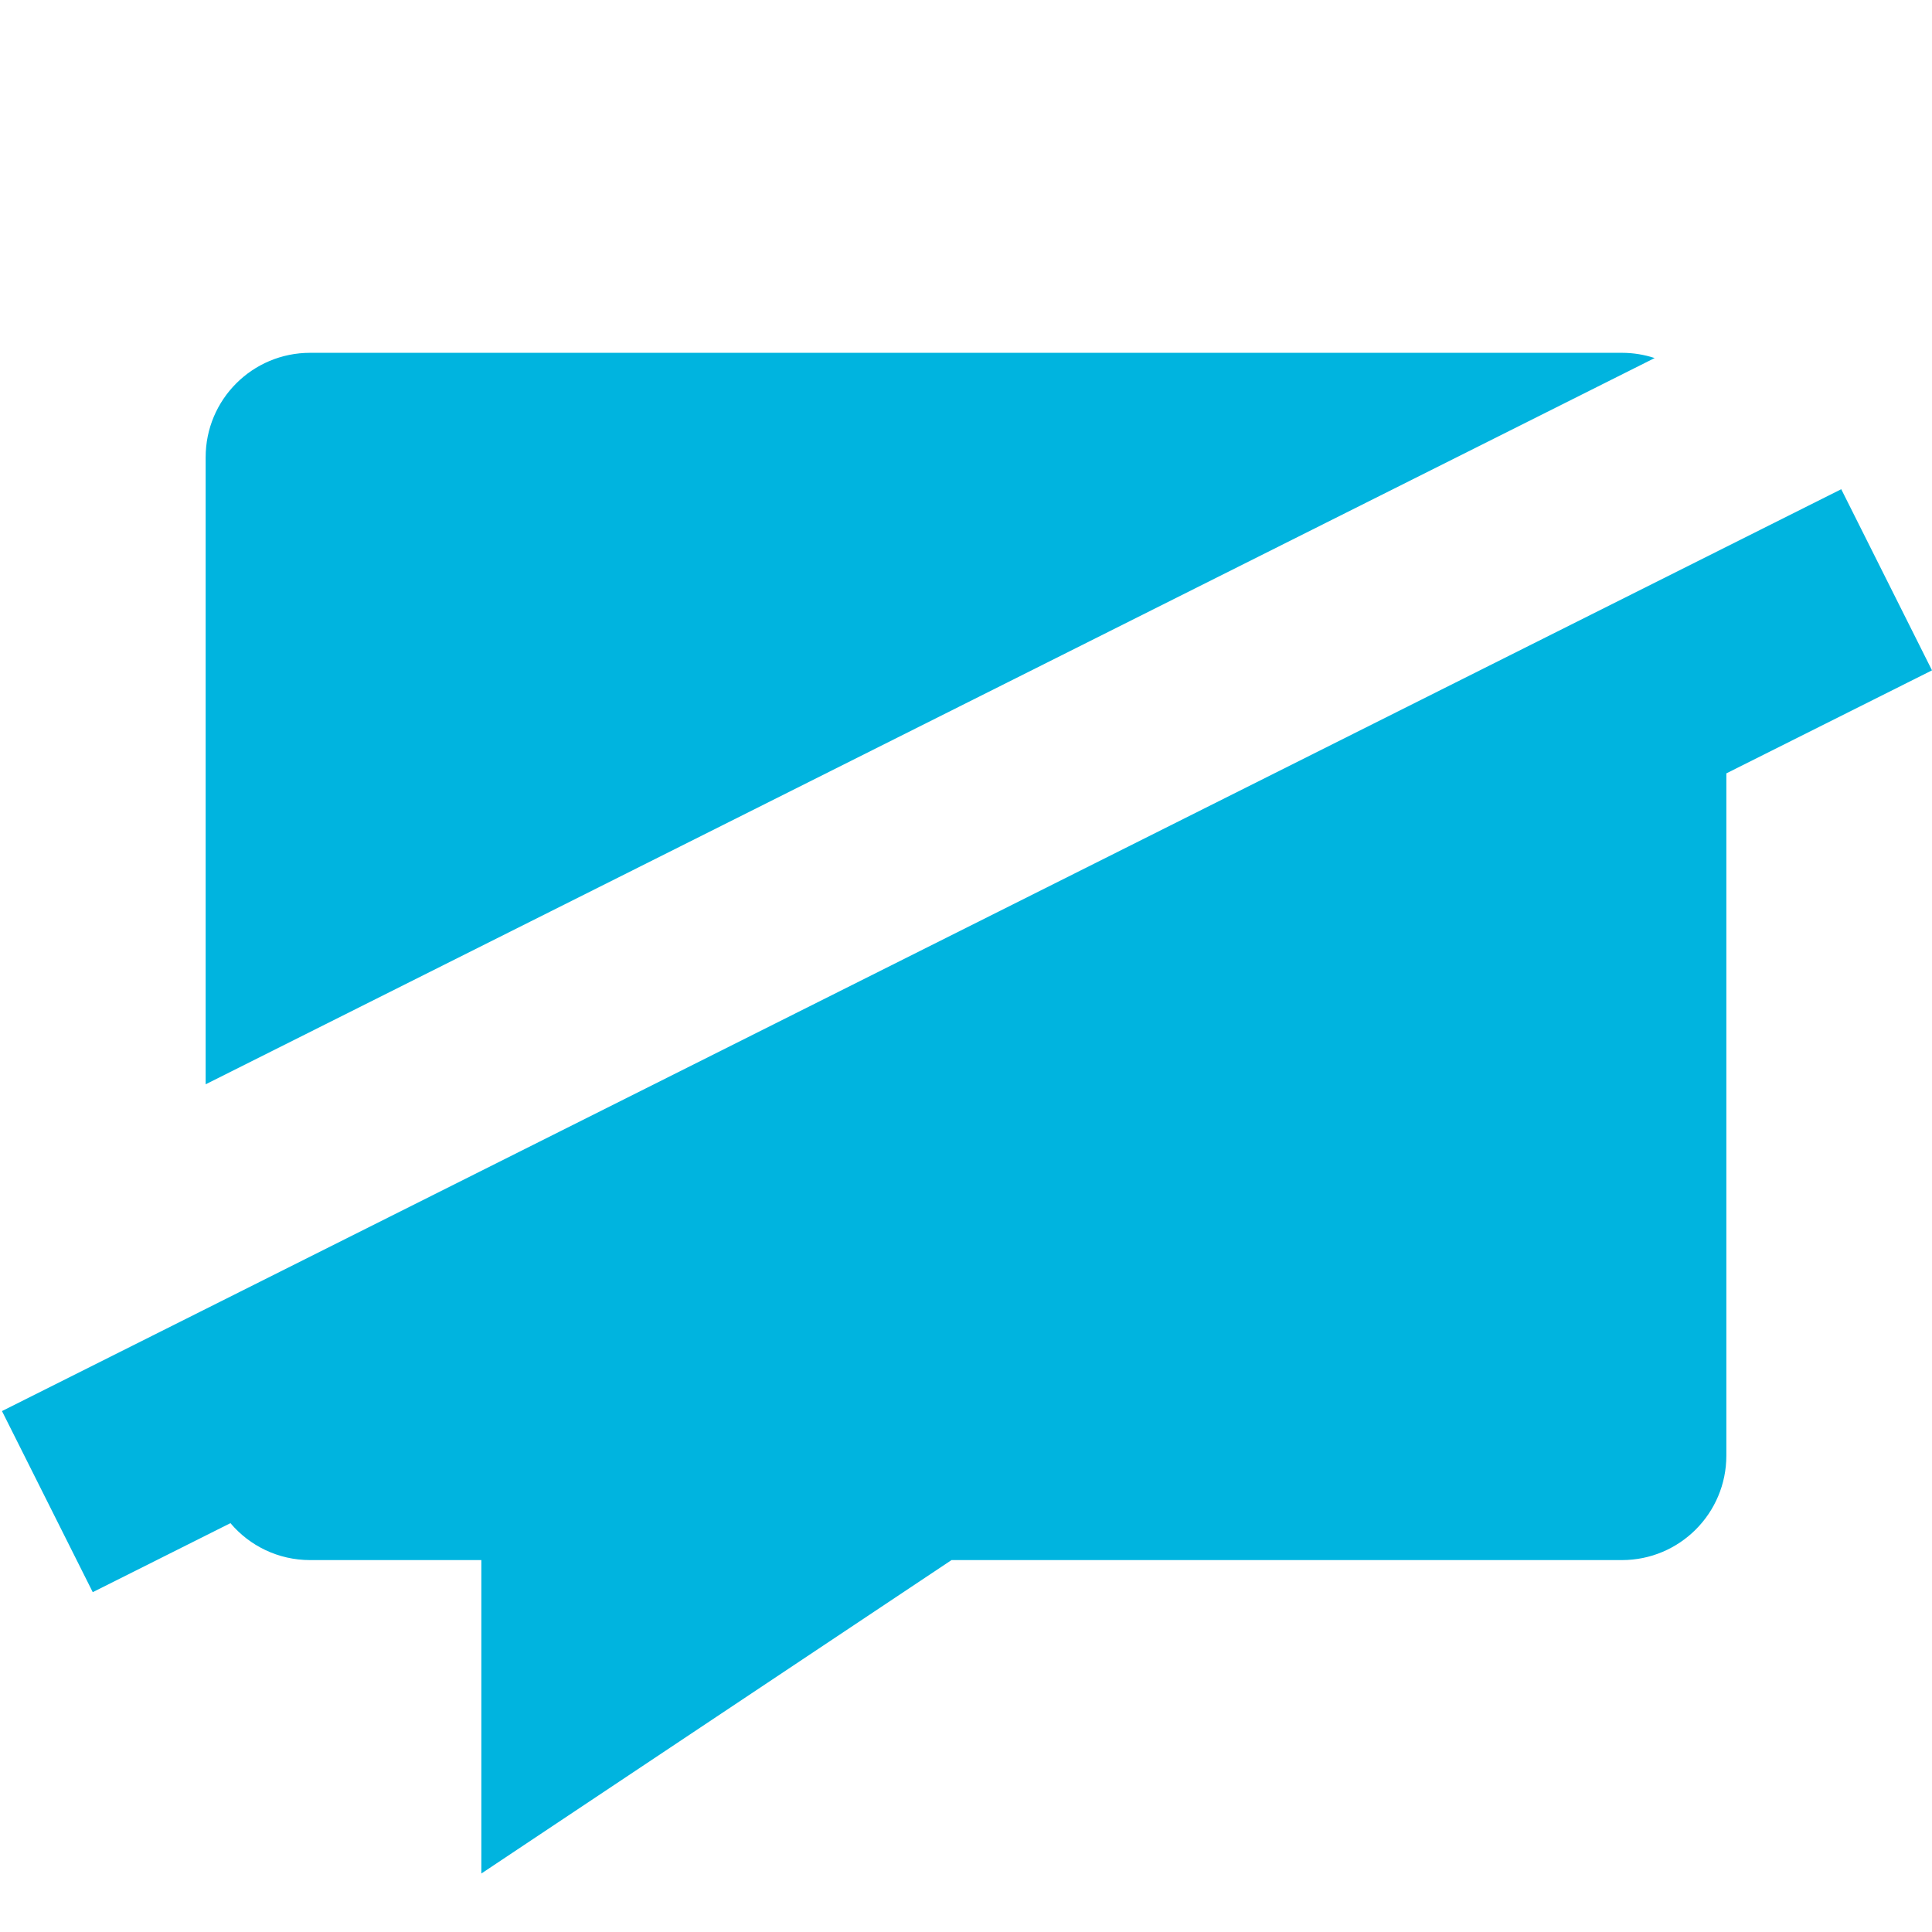
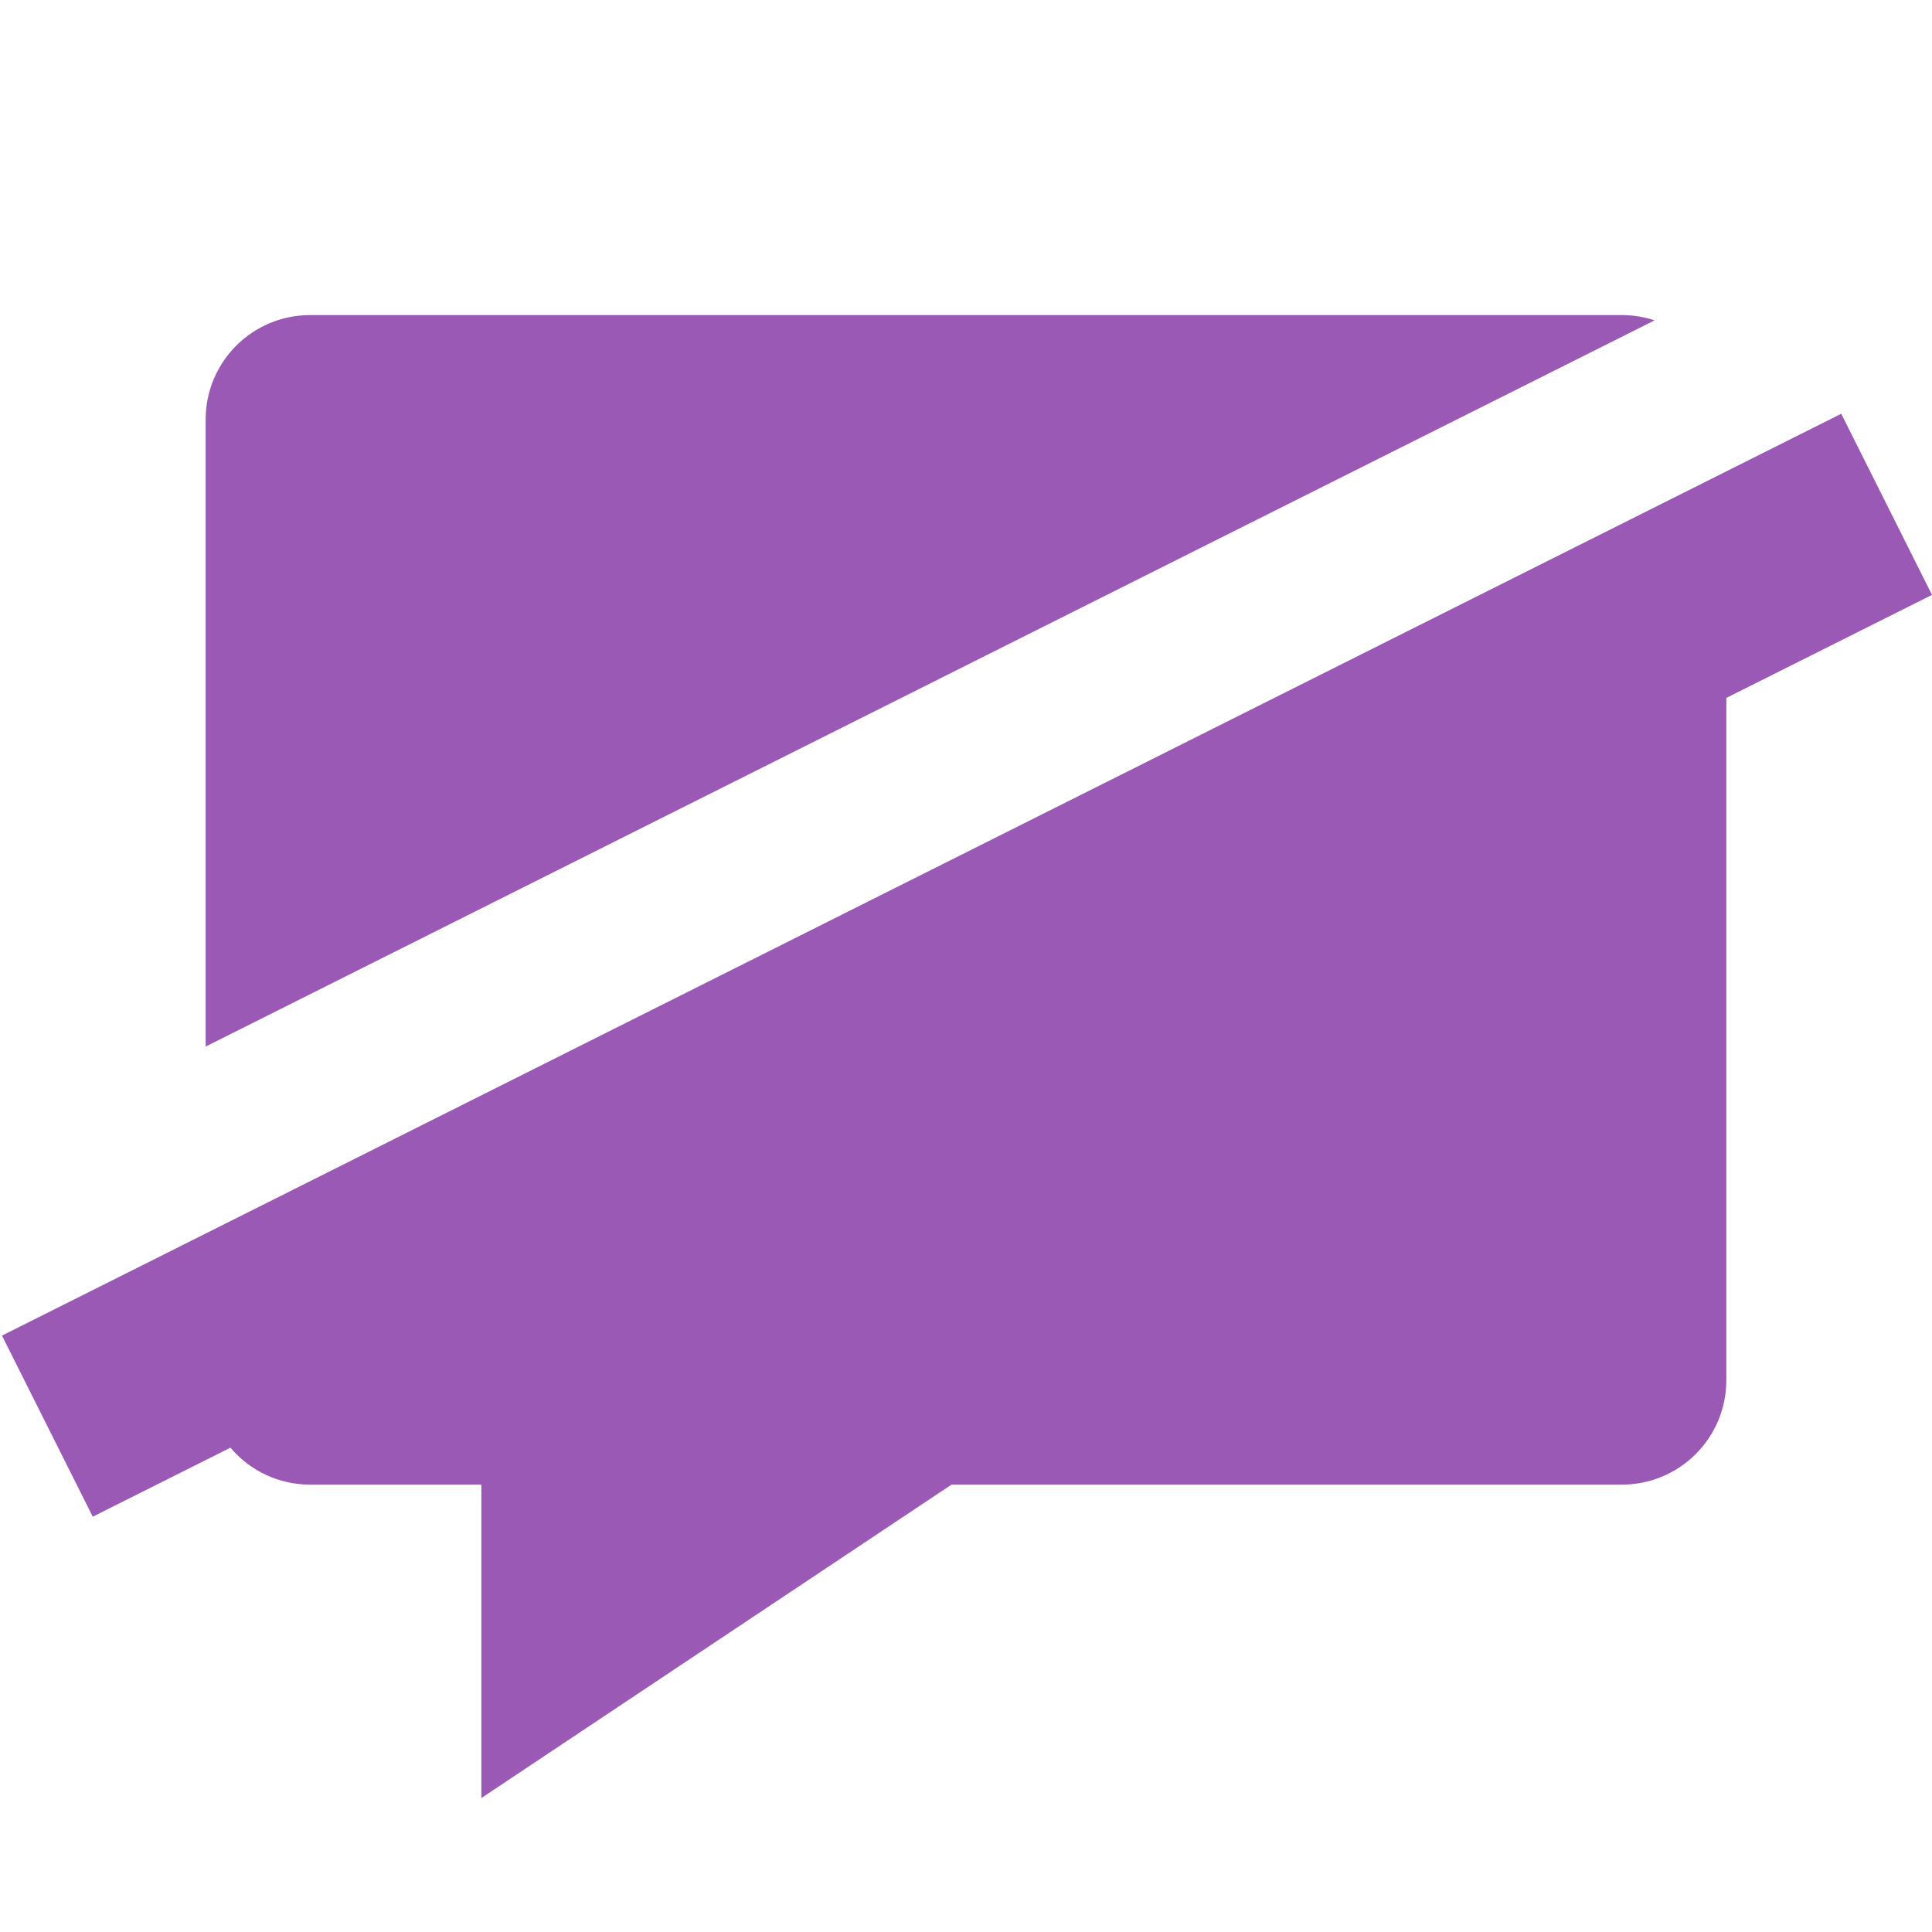
<svg xmlns="http://www.w3.org/2000/svg" version="1.1" id="Layer_1" x="0px" y="0px" width="512px" height="512px" viewBox="0 0 512 512" enable-background="new 0 0 512 512" xml:space="preserve">
-   <path fill="#00B4DF" d="M438.5,94.89l-384,192.46V121.19c0-15.31,12.38-27.69,27.69-27.69h347.62  C432.85,93.5,435.77,93.99,438.5,94.89z" />
-   <path fill="#00B4DF" d="M457.5,204.95v180.8c0,15.3-12.38,27.69-27.69,27.69H252.16l-124.6,83.06v-83.06H82.19  c-8.48,0-16.06-3.8-21.12-9.79l-36.49,18.29L0.73,374.36l-0.21-0.41l487.43-244.3l24.05,48L457.5,204.95z" />
-   <path fill="#00B4DF" d="M61.07,403.65" />
+   <path fill="#9B59B6" d="M438.5,84.89l-384,192.46V111.19c0-15.31,12.38-27.69,27.69-27.69h347.62  C432.85,83.5,435.77,83.99,438.5,84.89z" />
+   <path fill="#9B59B6" d="M457.5,184.95v180.8c0,15.3-12.38,27.69-27.69,27.69H252.16l-124.6,83.06v-83.06H82.19  c-8.48,0-16.06-3.8-21.12-9.79l-36.49,18.29L0.73,354.36l-0.21-0.41l487.43-244.3l24.05,48L457.5,184.95z" />
+   <path fill="#9B59B6" d="M61.07,383.65" />
</svg>
